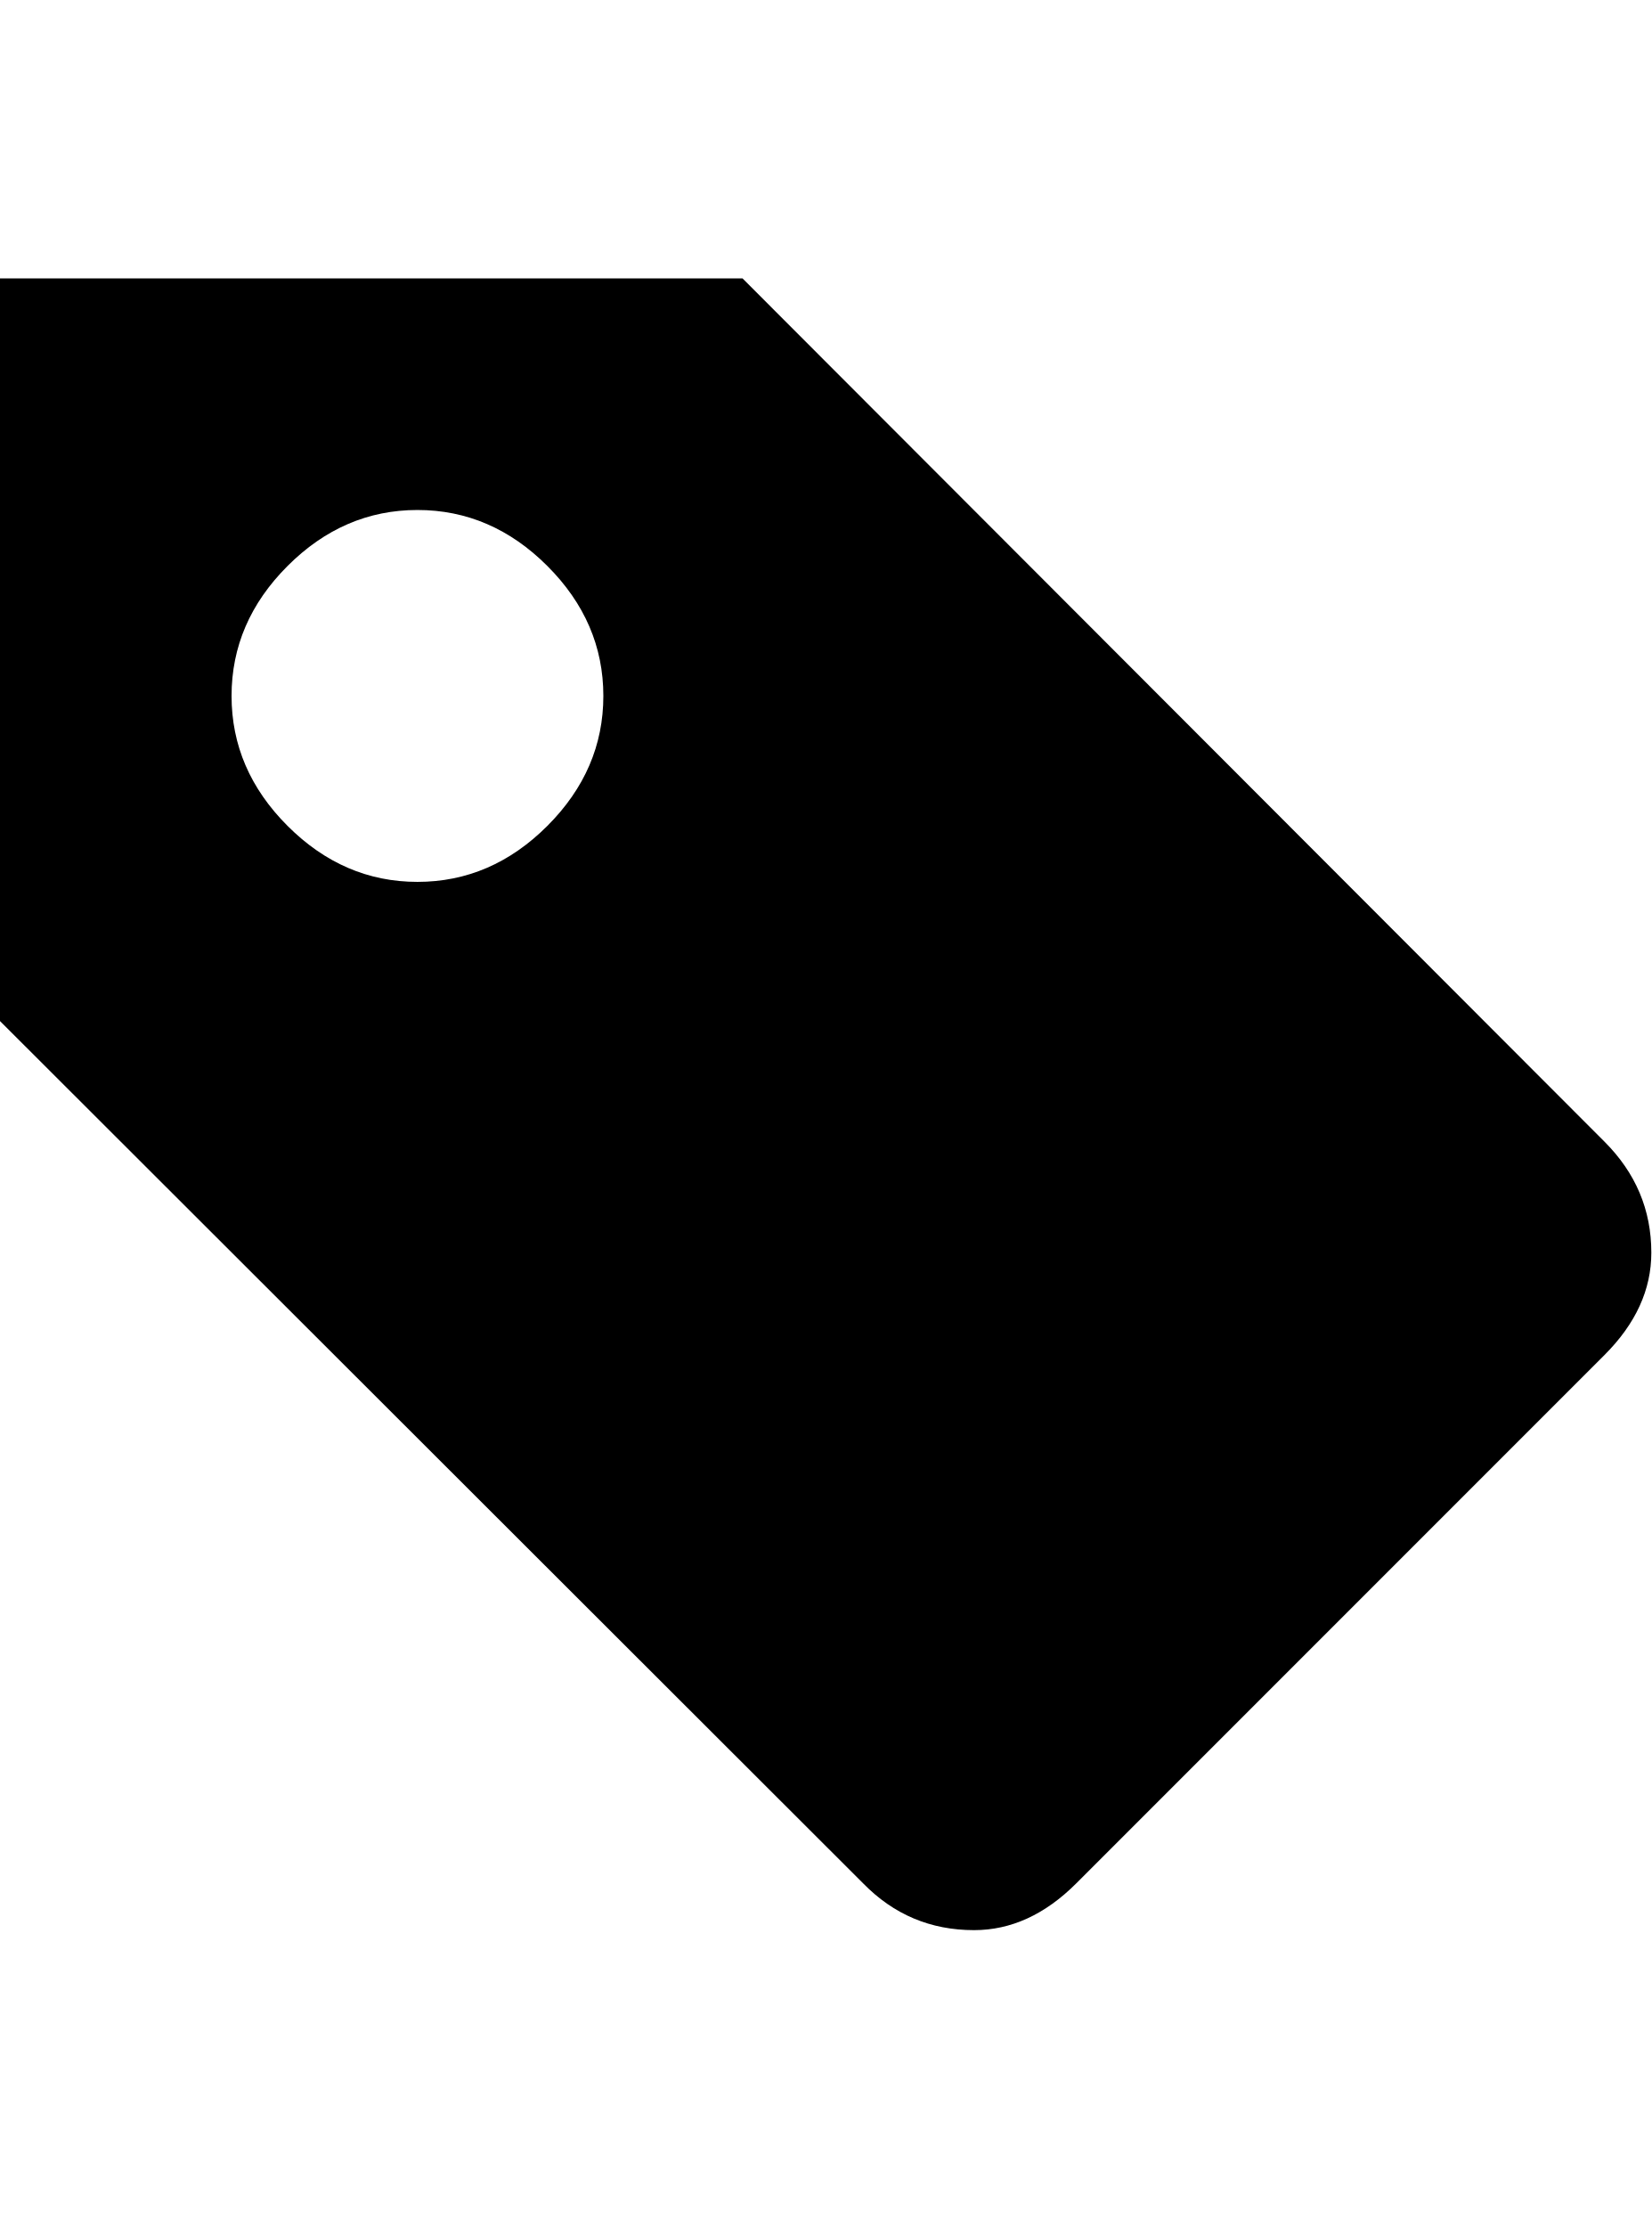
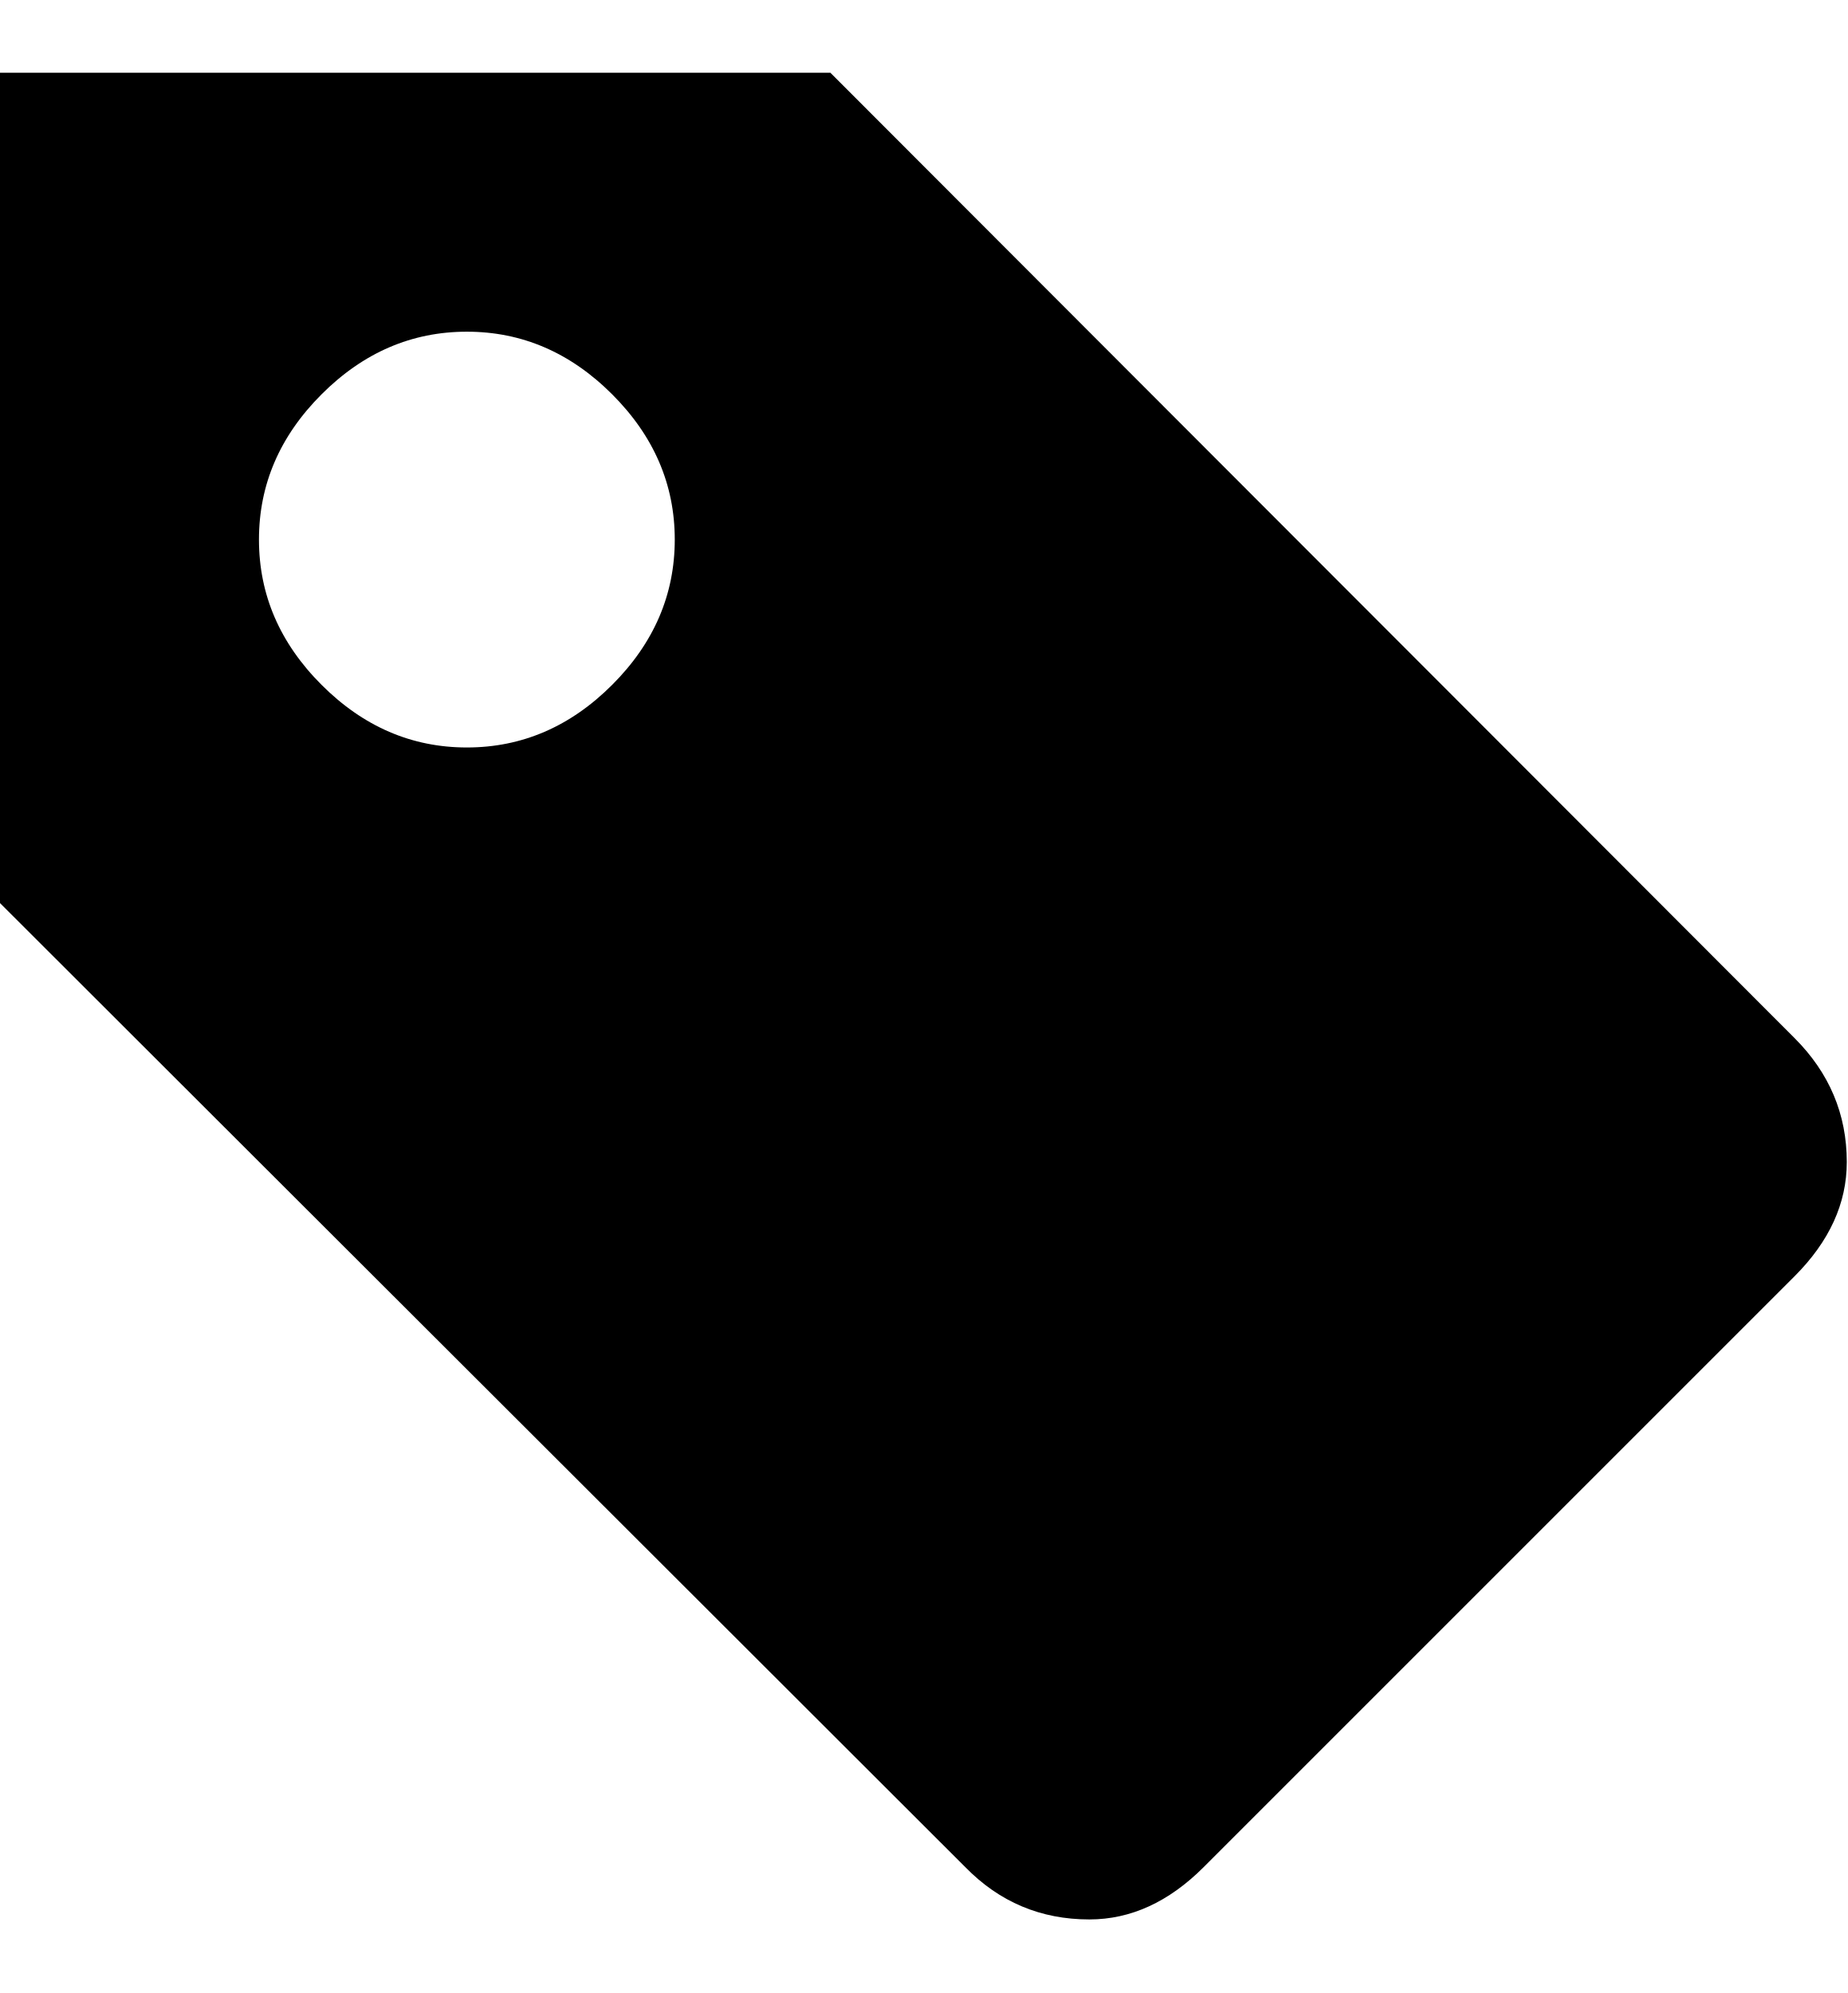
- <svg xmlns="http://www.w3.org/2000/svg" height="1000px" width="741.699px">
-   <g>
-     <path d="M0 458.496c0 0 0 -333.496 0 -333.496c0 0 333.496 0 333.496 0c0 0 387.207 387.695 387.207 387.695c13.998 13.998 20.996 30.599 20.996 49.805c0 16.601 -6.998 31.901 -20.996 45.898c0 0 -237.305 237.305 -237.305 237.305c-13.997 13.997 -29.296 20.996 -45.898 20.996c-19.531 0 -36.133 -6.999 -49.805 -20.996c0 0 -387.695 -387.207 -387.695 -387.207m104.004 -145.996c0 22.135 8.382 41.585 25.146 58.35c16.765 16.764 36.215 25.146 58.35 25.146c22.135 0 41.585 -8.382 58.35 -25.146c16.764 -16.765 25.146 -36.215 25.146 -58.35c0 -22.136 -8.382 -41.585 -25.146 -58.35c-16.765 -16.764 -36.215 -25.146 -58.35 -25.146c-22.135 0 -41.585 8.382 -58.35 25.146c-16.764 16.765 -25.146 36.214 -25.146 58.35c0 0 0 0 0 0" />
-   </g>
+ <svg xmlns="http://www.w3.org/2000/svg" height="1000" width="927">
+   <path d="M0 453.13l0-416.63l416.63 0l483.73 484.34q26.23 26.23 26.23 62.22 0 31.11-26.23 57.34l-296.46 296.46q-26.23 26.23-57.34 26.23-36.6 0-62.22-26.23zm129.93-182.39q0 41.48 31.415 72.895t72.895 31.415 72.895-31.415 31.415-72.895-31.415-72.895-72.895-31.415-72.895 31.415-31.415 72.895z" />
</svg>
